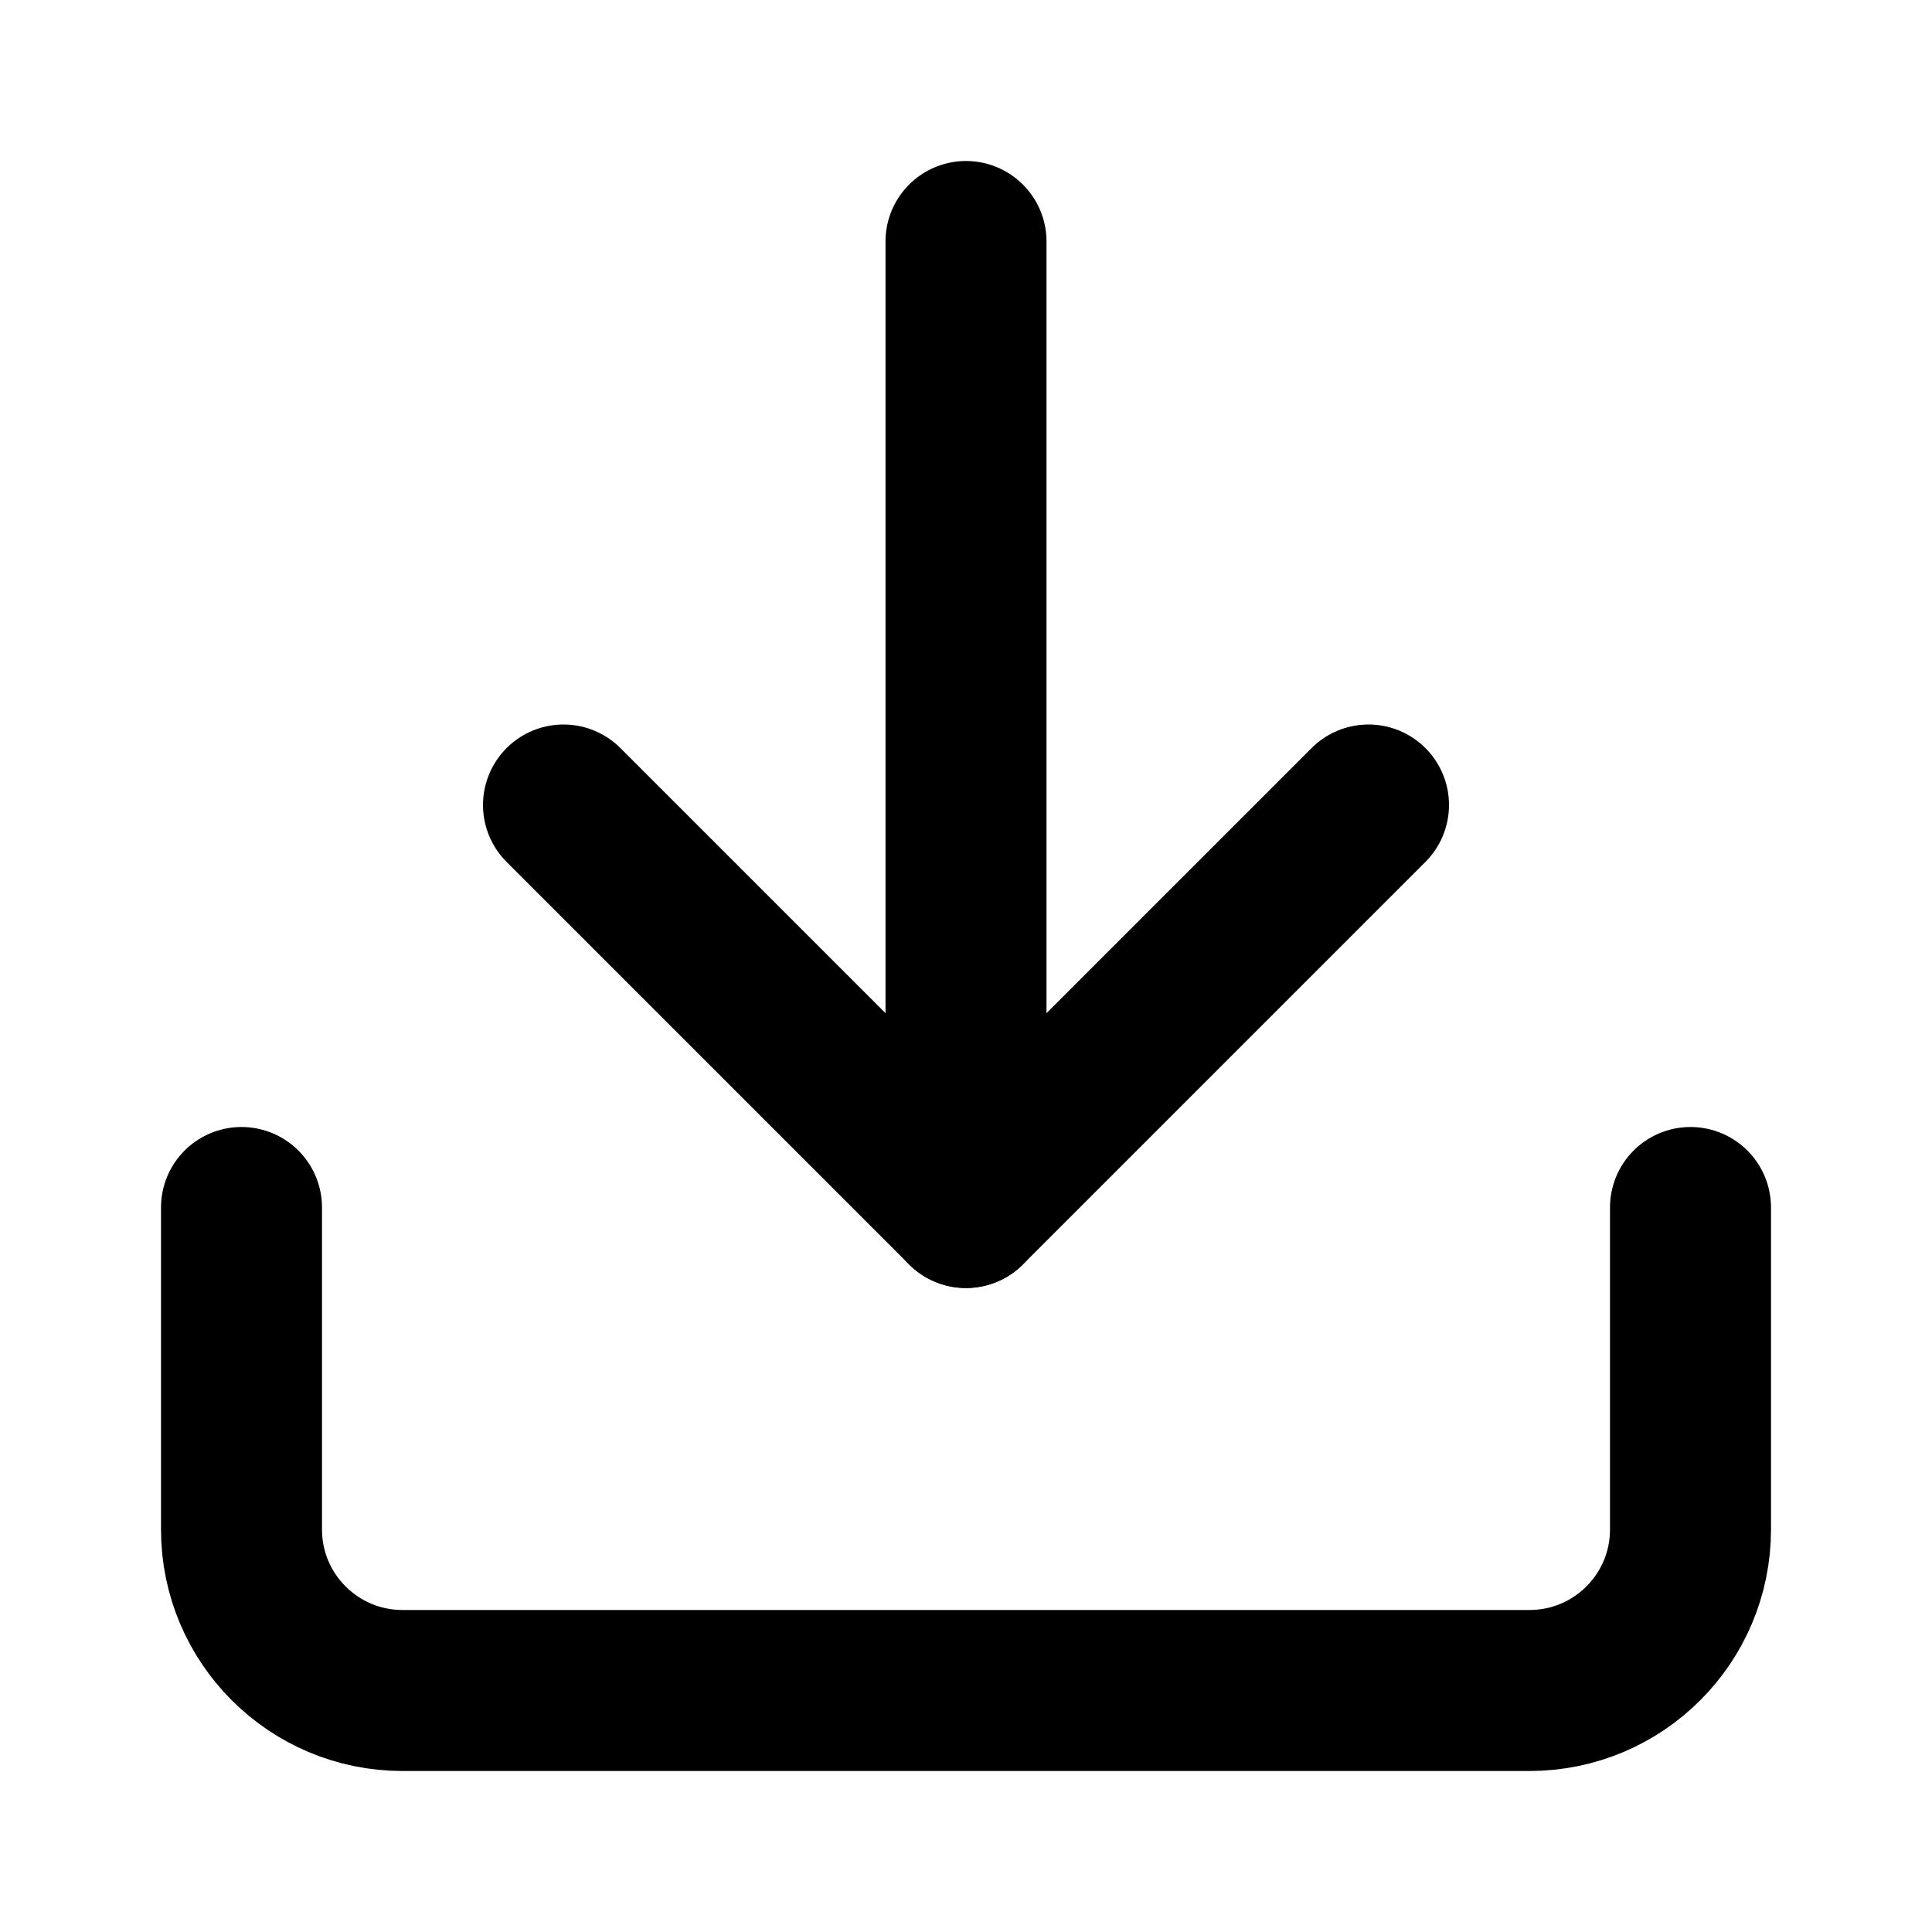
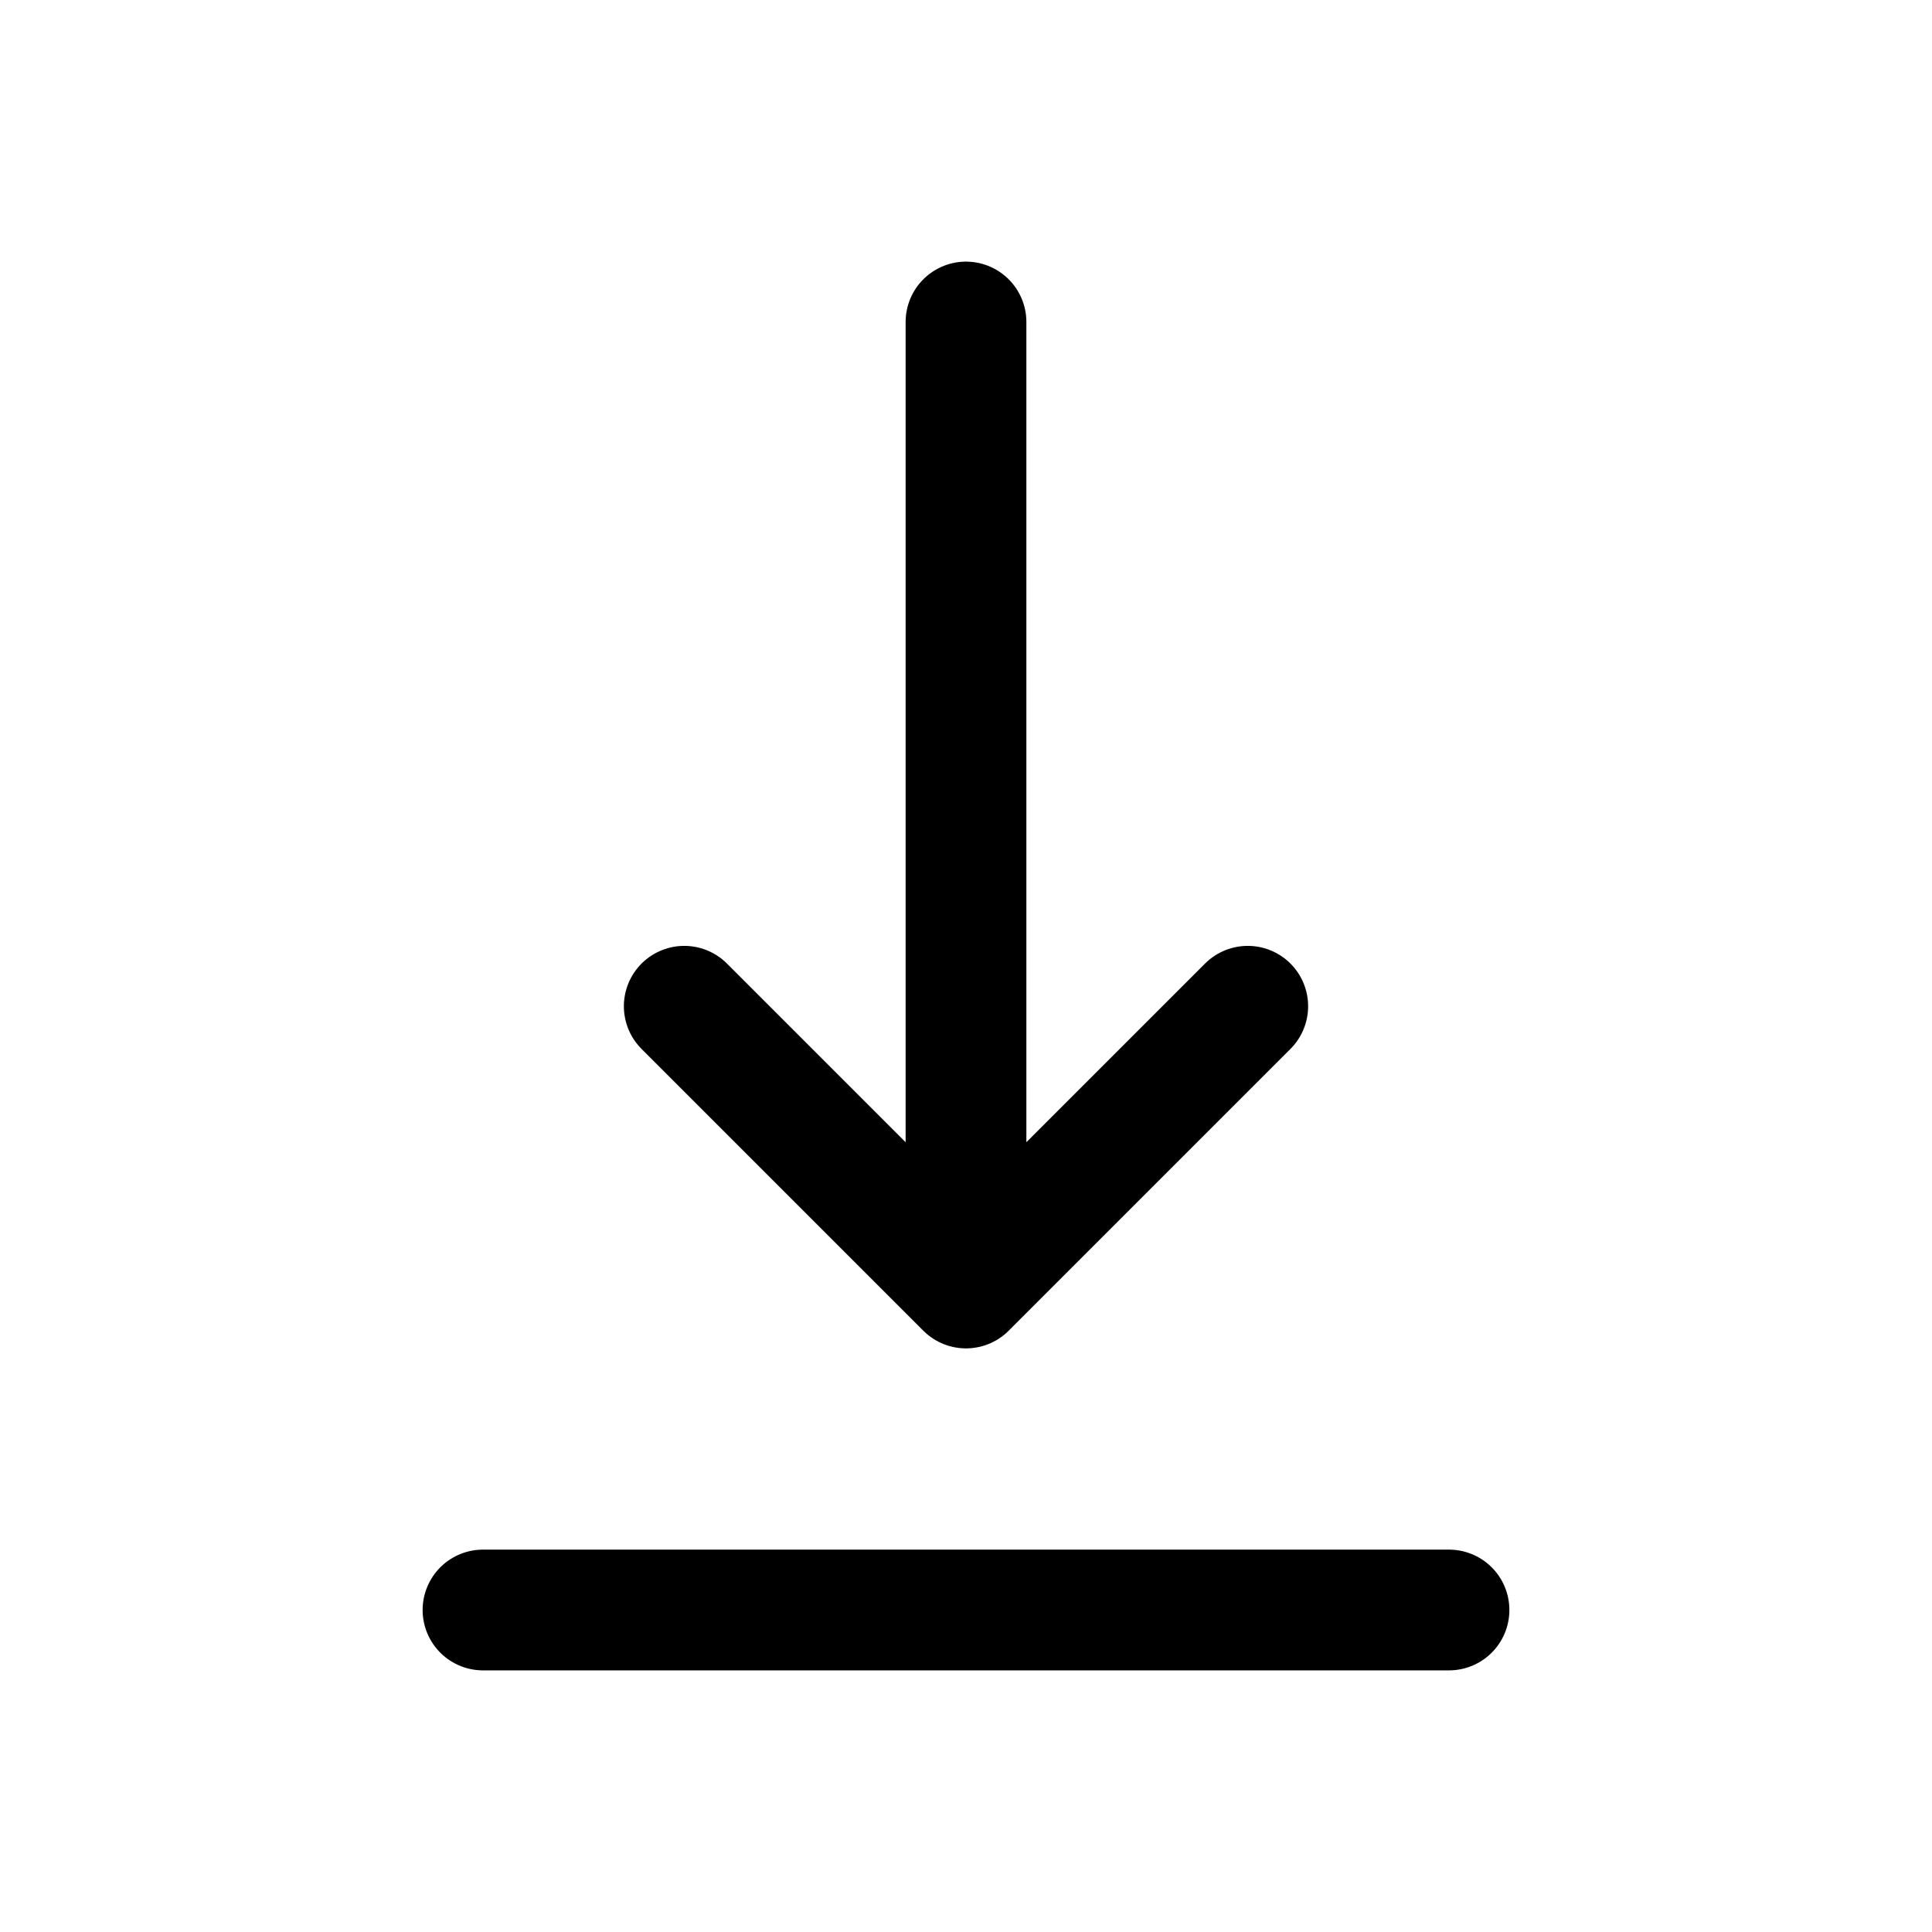
- <svg xmlns="http://www.w3.org/2000/svg" width="24" height="24" viewBox="0 0 24 24" fill="none" stroke="currentColor" stroke-width="2" stroke-linecap="round" stroke-linejoin="round">
-   <path d="M21 15v4a2 2 0 0 1-2 2H5a2 2 0 0 1-2-2v-4" />
-   <path d="M7 10l5 5 5-5" />
-   <path d="M12 15V3" />
+ <svg xmlns="http://www.w3.org/2000/svg" width="24" height="24" stroke-width="1.5" viewBox="0 0 24 24" fill="none">
+   <path d="M6 20L18 20" stroke="currentColor" stroke-linecap="round" stroke-linejoin="round" />
+   <path d="M12 4V16M12 16L15.5 12.5M12 16L8.5 12.5" stroke="currentColor" stroke-linecap="round" stroke-linejoin="round" />
</svg>
